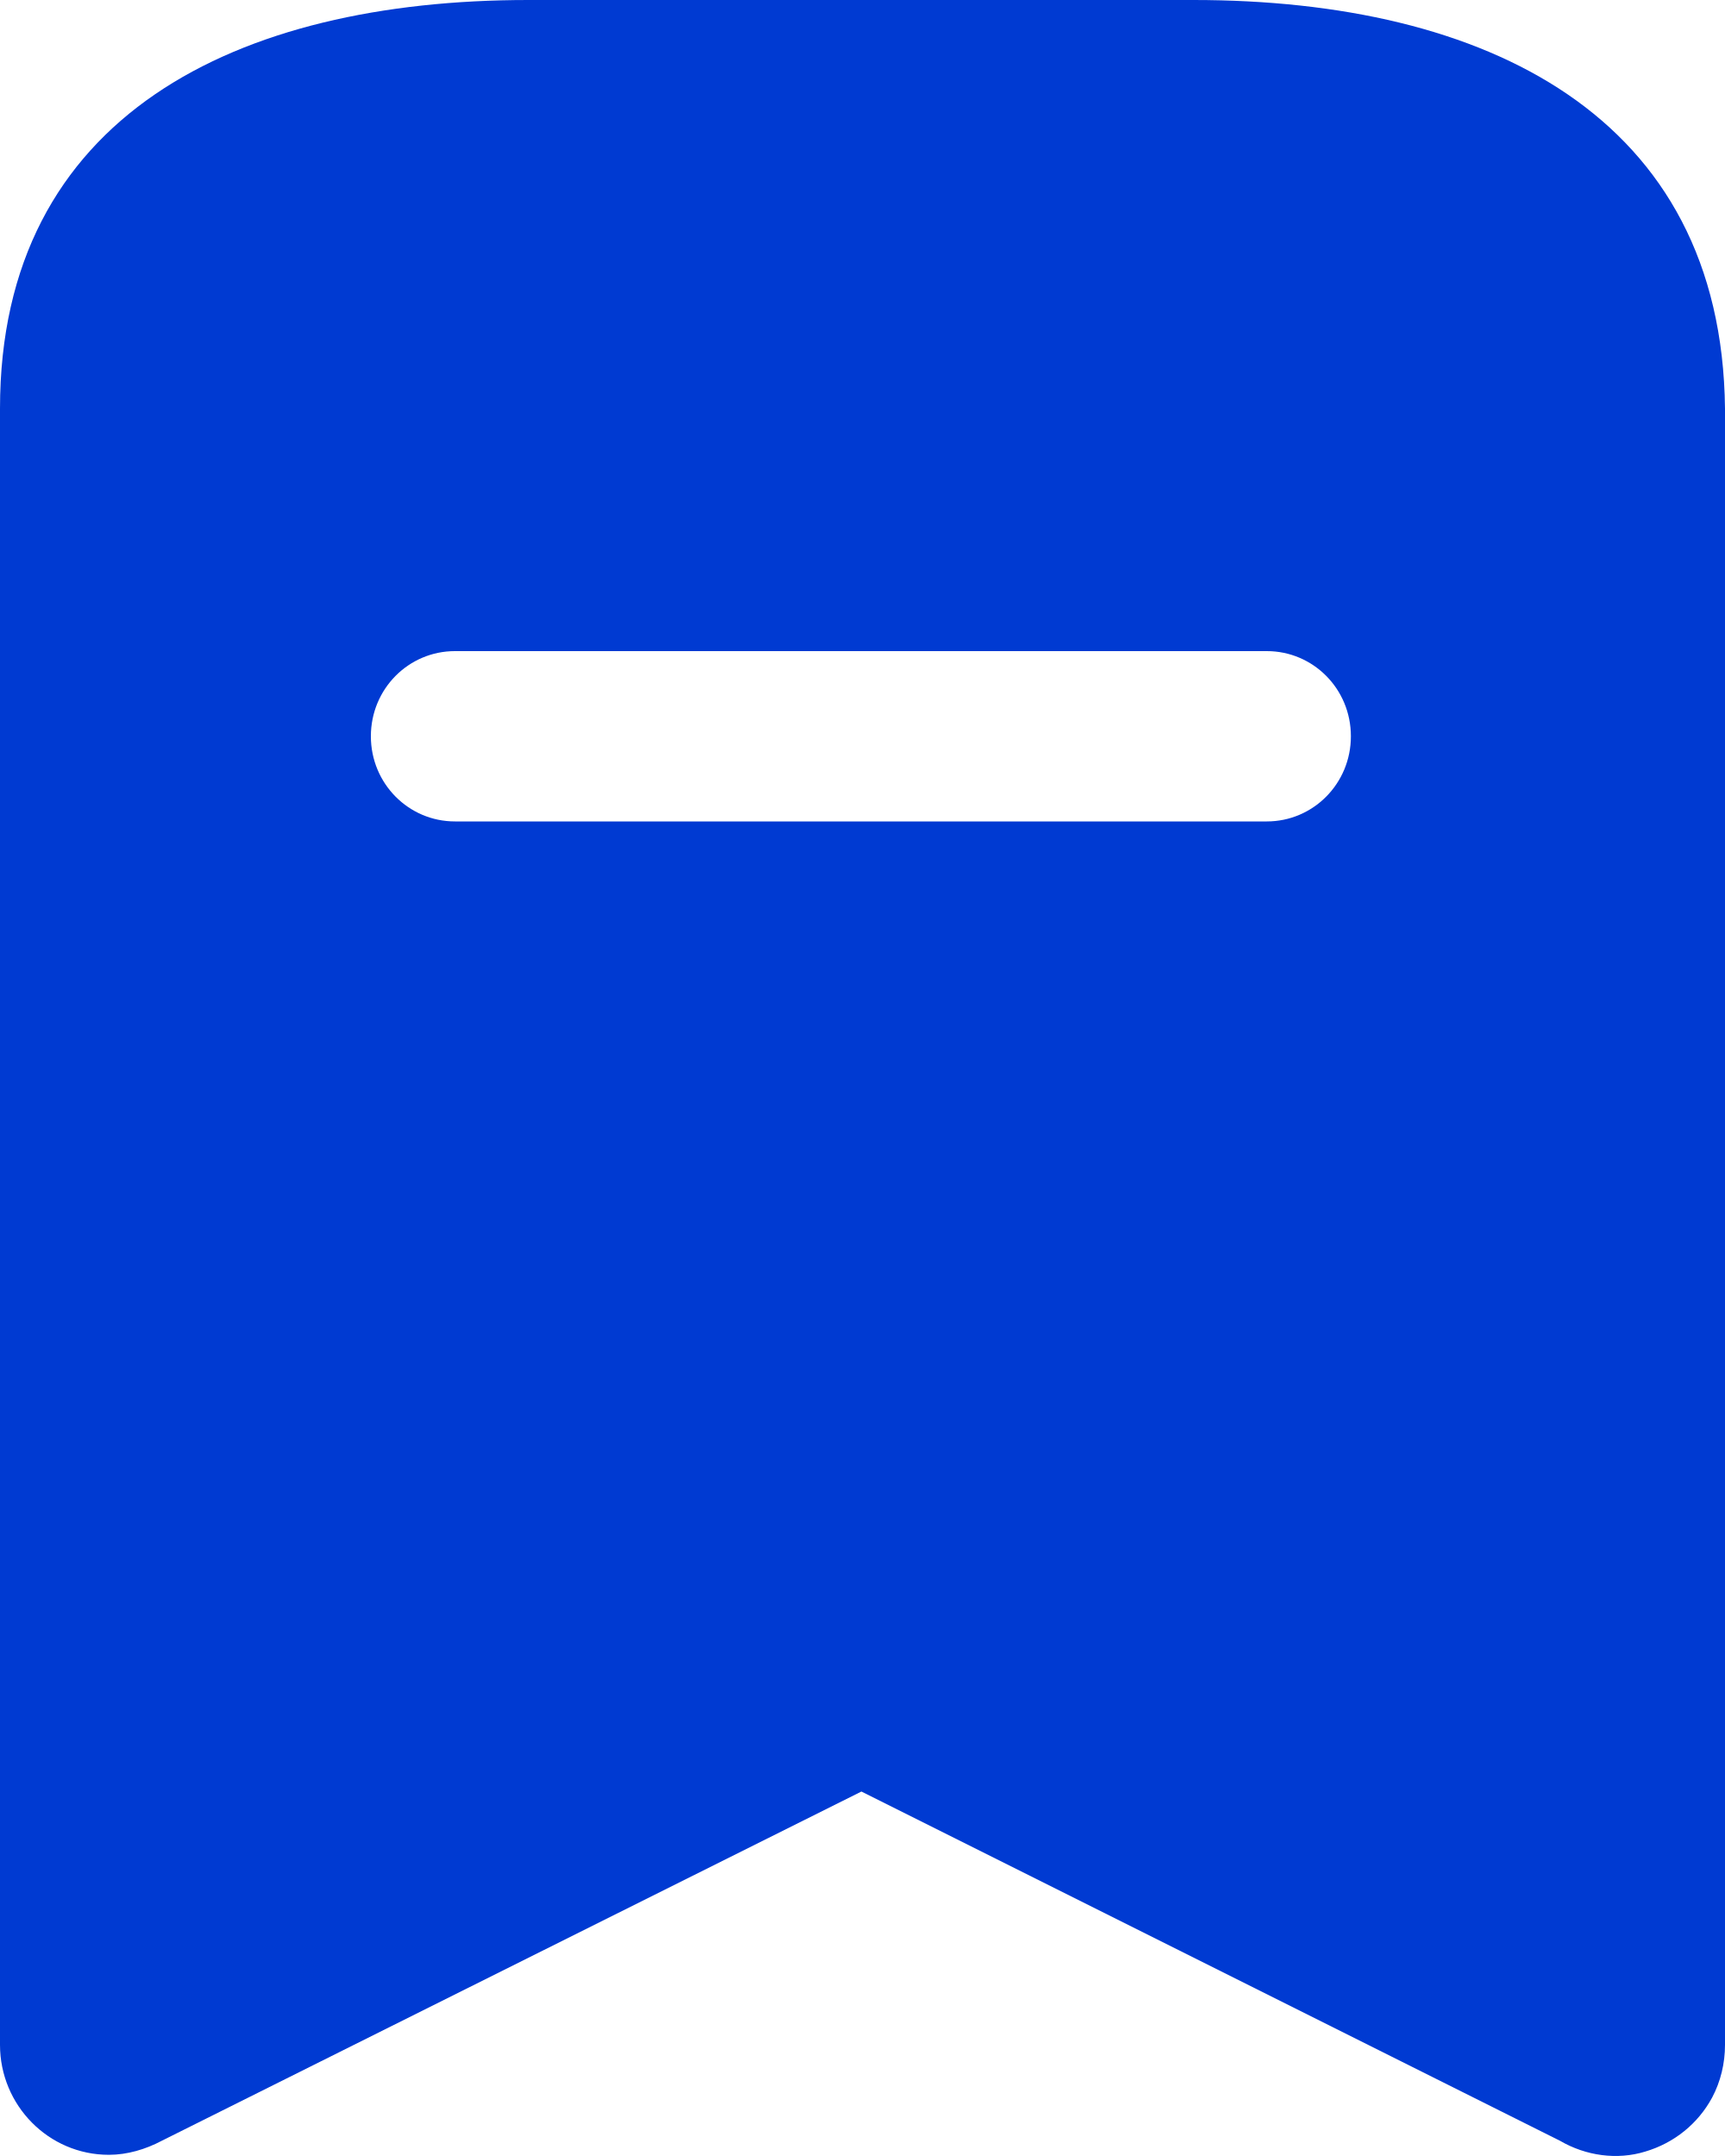
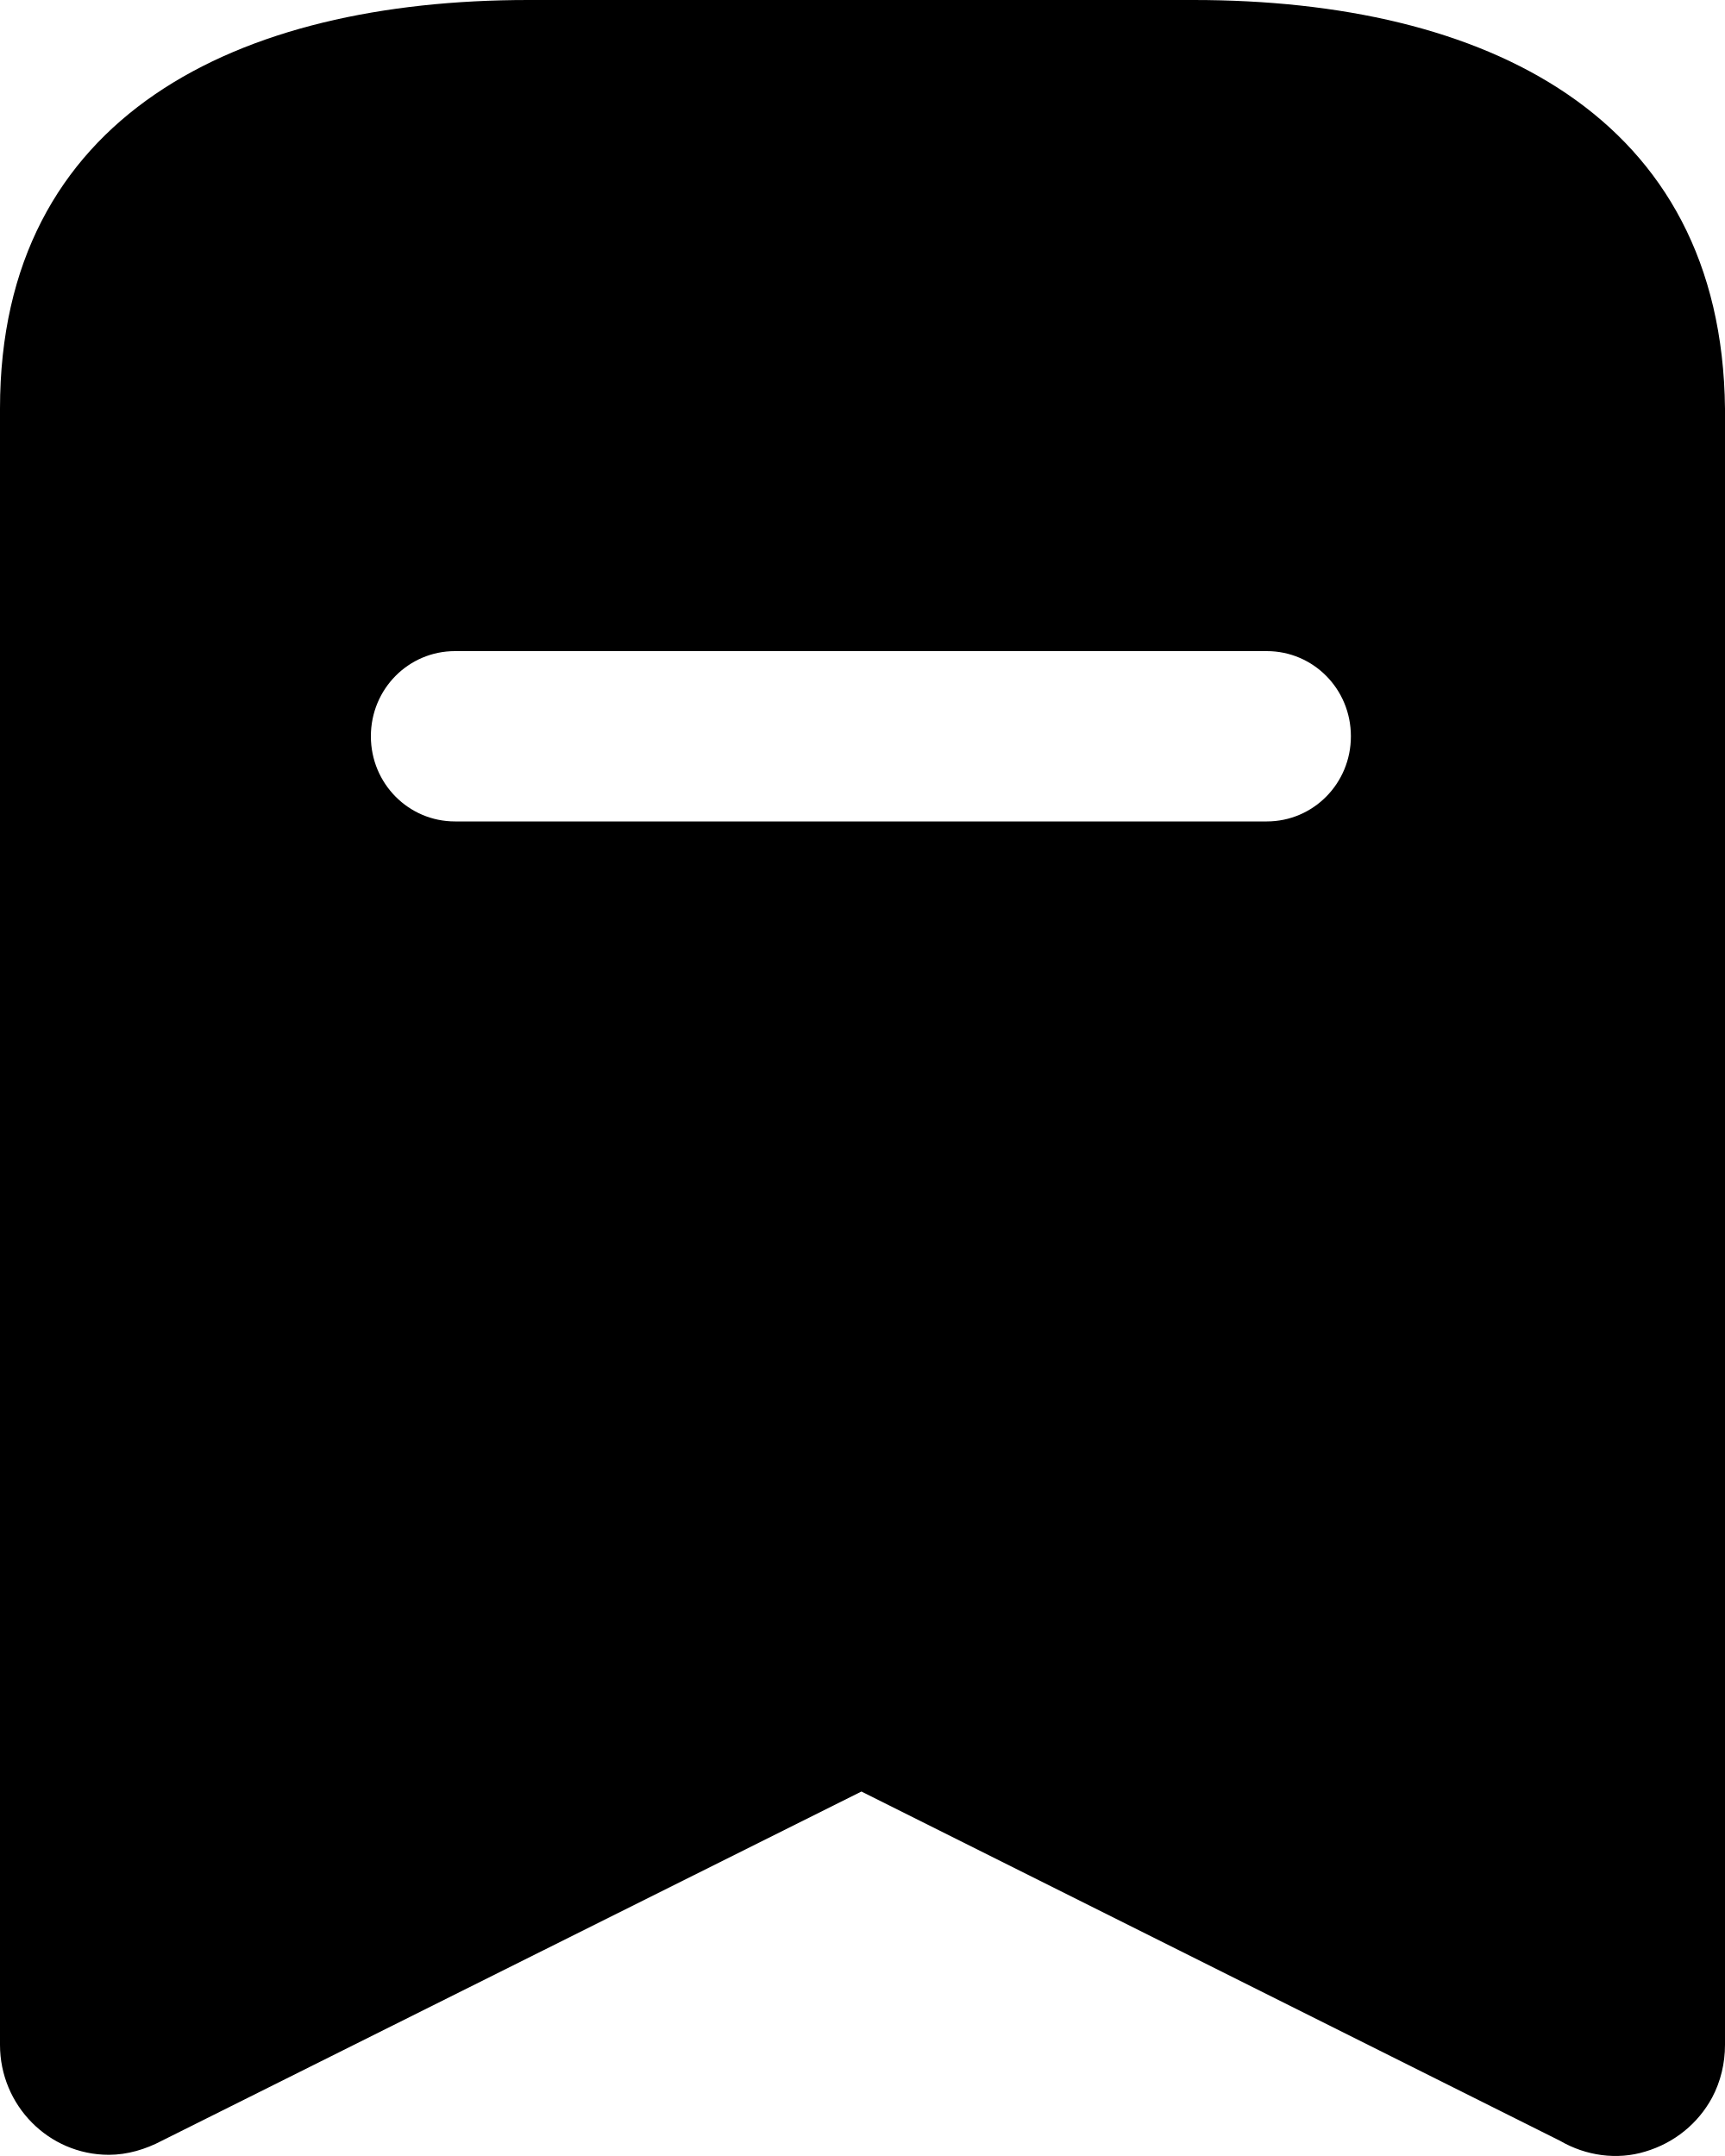
<svg xmlns="http://www.w3.org/2000/svg" width="16" height="20" viewBox="0 0 16 20" fill="none">
-   <path fill-rule="evenodd" clip-rule="evenodd" d="M4.9 0H11.07C13.78 0 15.97 1.07 16 3.79V18.969C16 19.139 15.96 19.309 15.88 19.459C15.75 19.699 15.53 19.879 15.26 19.959C15 20.039 14.71 19.999 14.47 19.859L7.99 16.619L1.5 19.859C1.351 19.938 1.18 19.989 1.01 19.989C0.45 19.989 0 19.529 0 18.969V3.79C0 1.07 2.2 0 4.9 0ZM4.22 7.62H11.75C12.18 7.62 12.53 7.269 12.53 6.83C12.53 6.39 12.18 6.04 11.75 6.04H4.22C3.79 6.04 3.44 6.39 3.44 6.83C3.44 7.269 3.79 7.62 4.22 7.62Z" fill="#003AD2" />
+   <path fill-rule="evenodd" clip-rule="evenodd" d="M4.9 0H11.07C13.78 0 15.97 1.07 16 3.79V18.969C16 19.139 15.96 19.309 15.88 19.459C15.75 19.699 15.53 19.879 15.26 19.959C15 20.039 14.71 19.999 14.47 19.859L7.99 16.619L1.5 19.859C1.351 19.938 1.18 19.989 1.01 19.989C0.45 19.989 0 19.529 0 18.969V3.79C0 1.07 2.2 0 4.9 0ZM4.22 7.62H11.75C12.18 7.62 12.53 7.269 12.53 6.83C12.53 6.39 12.18 6.04 11.75 6.04H4.22C3.79 6.04 3.44 6.39 3.44 6.83C3.44 7.269 3.79 7.62 4.22 7.62Z" fill="currentColor" />
</svg>
